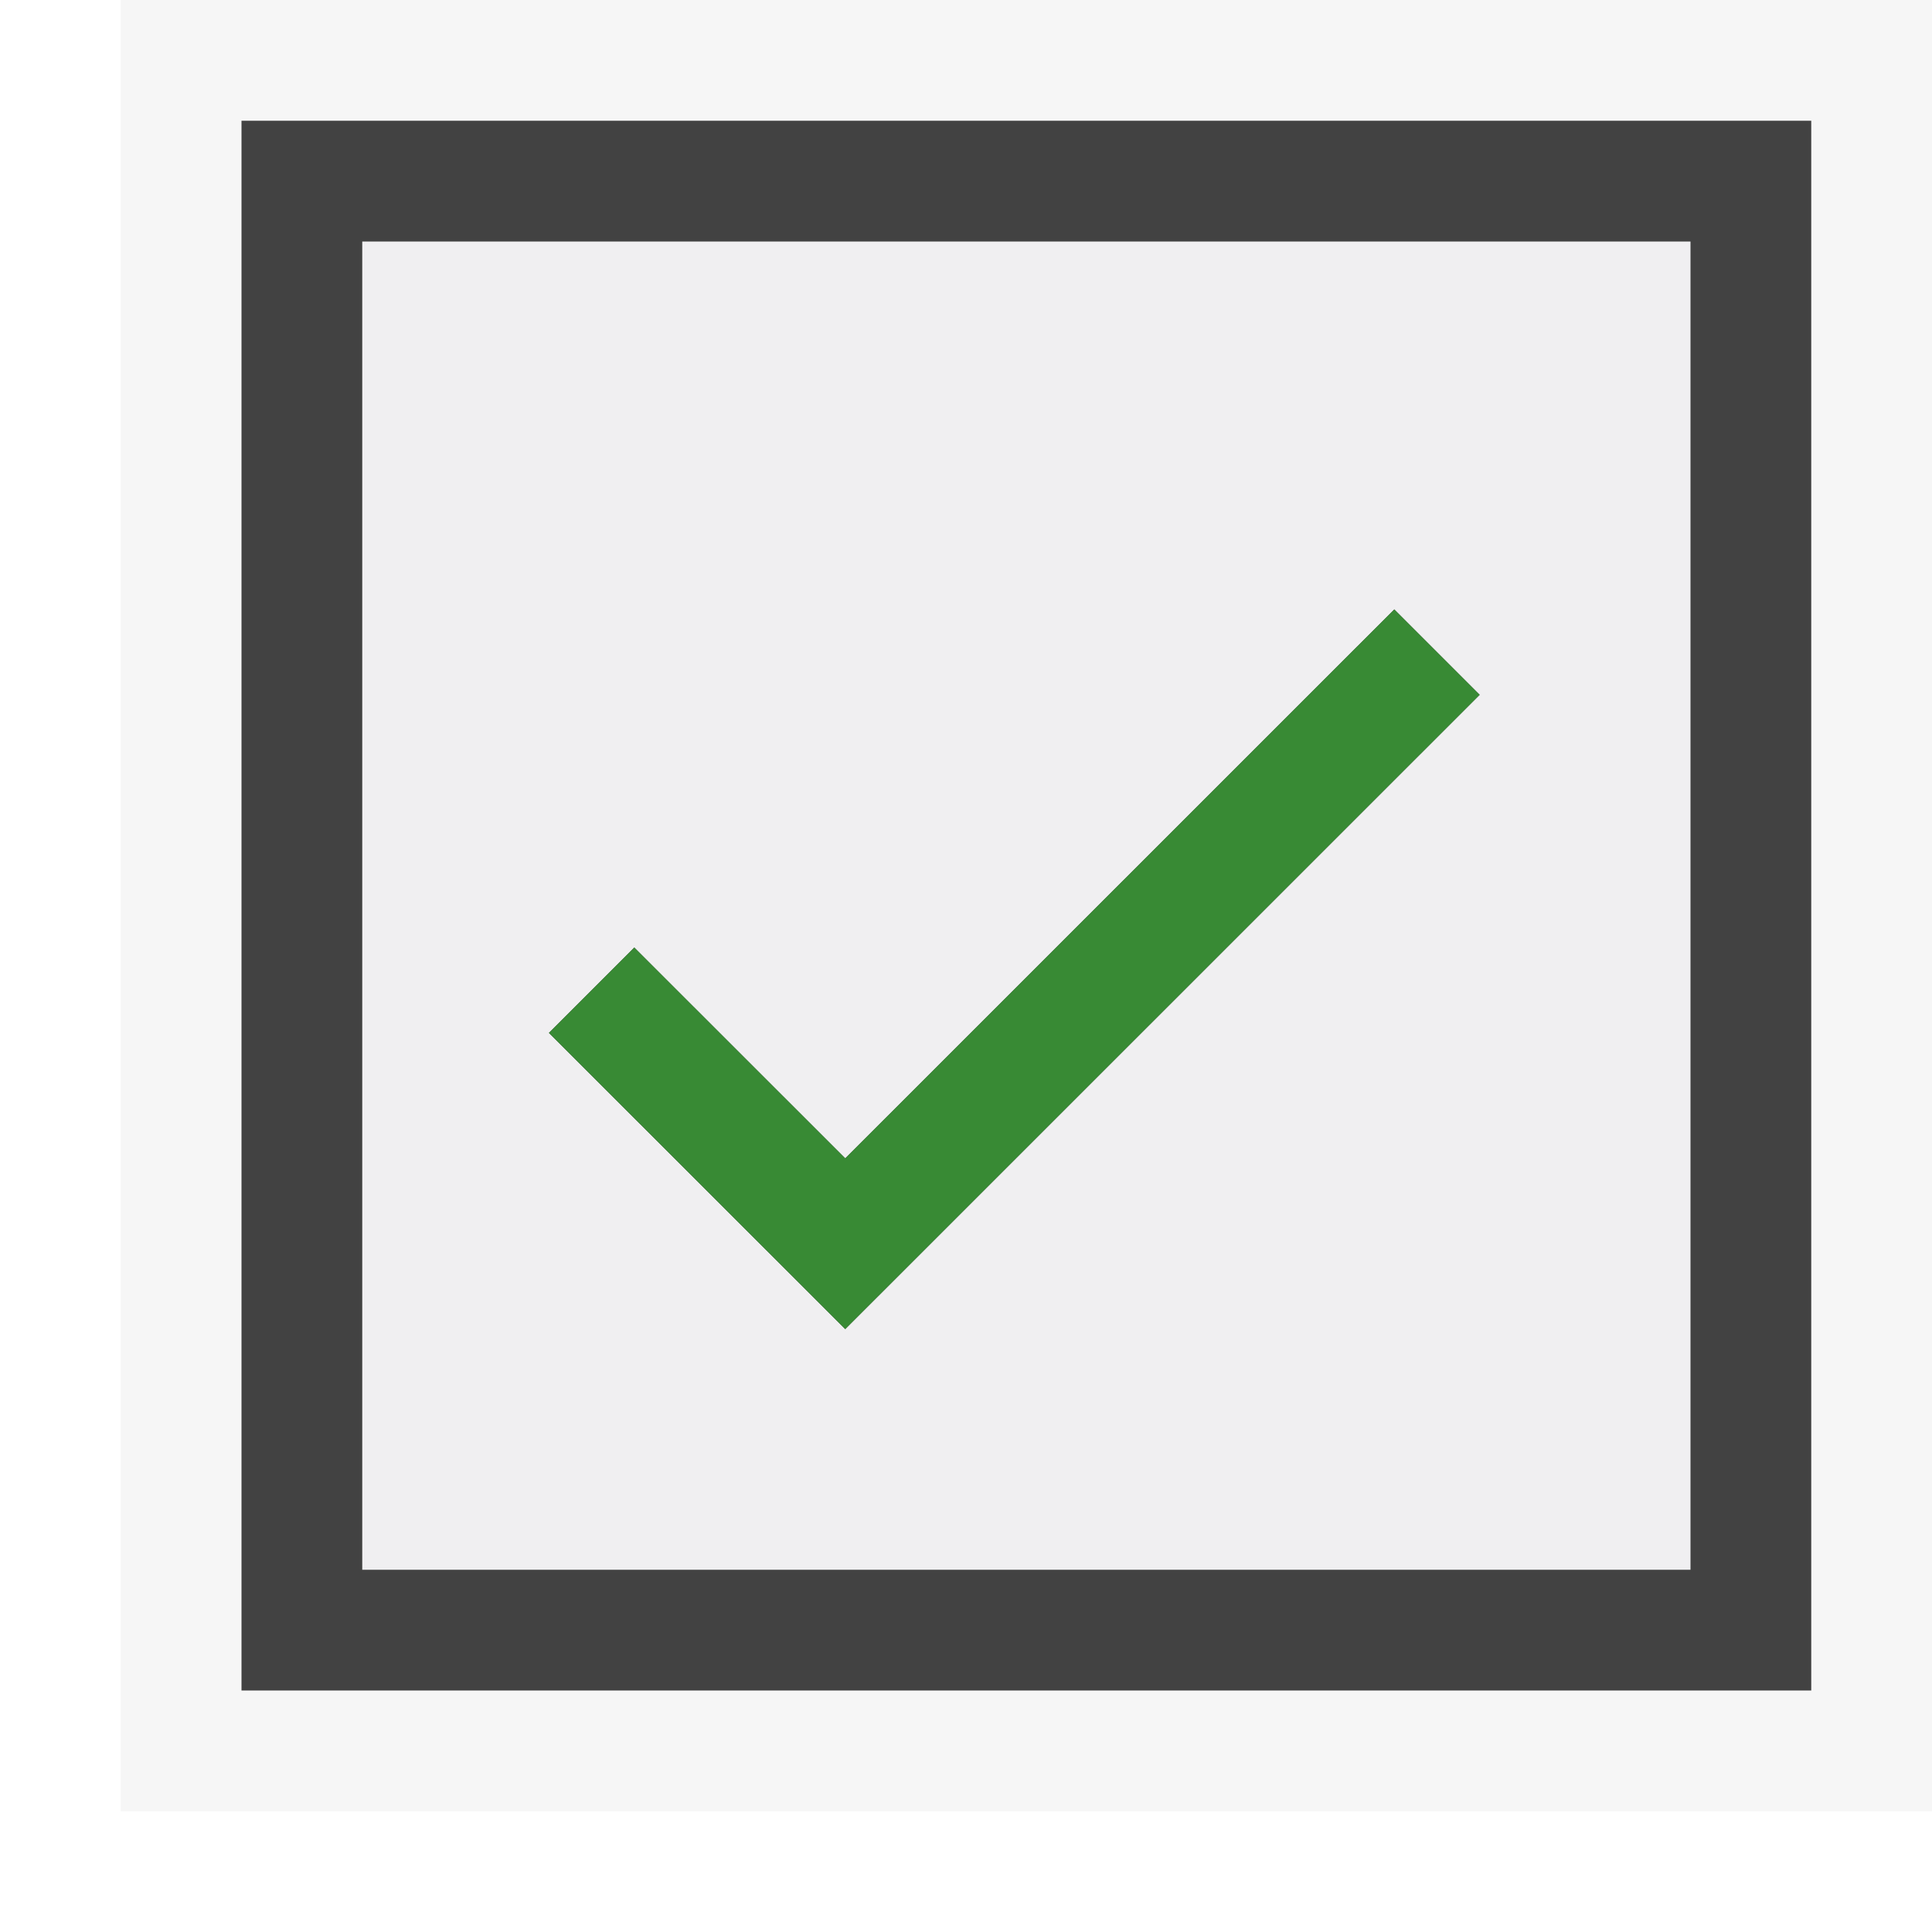
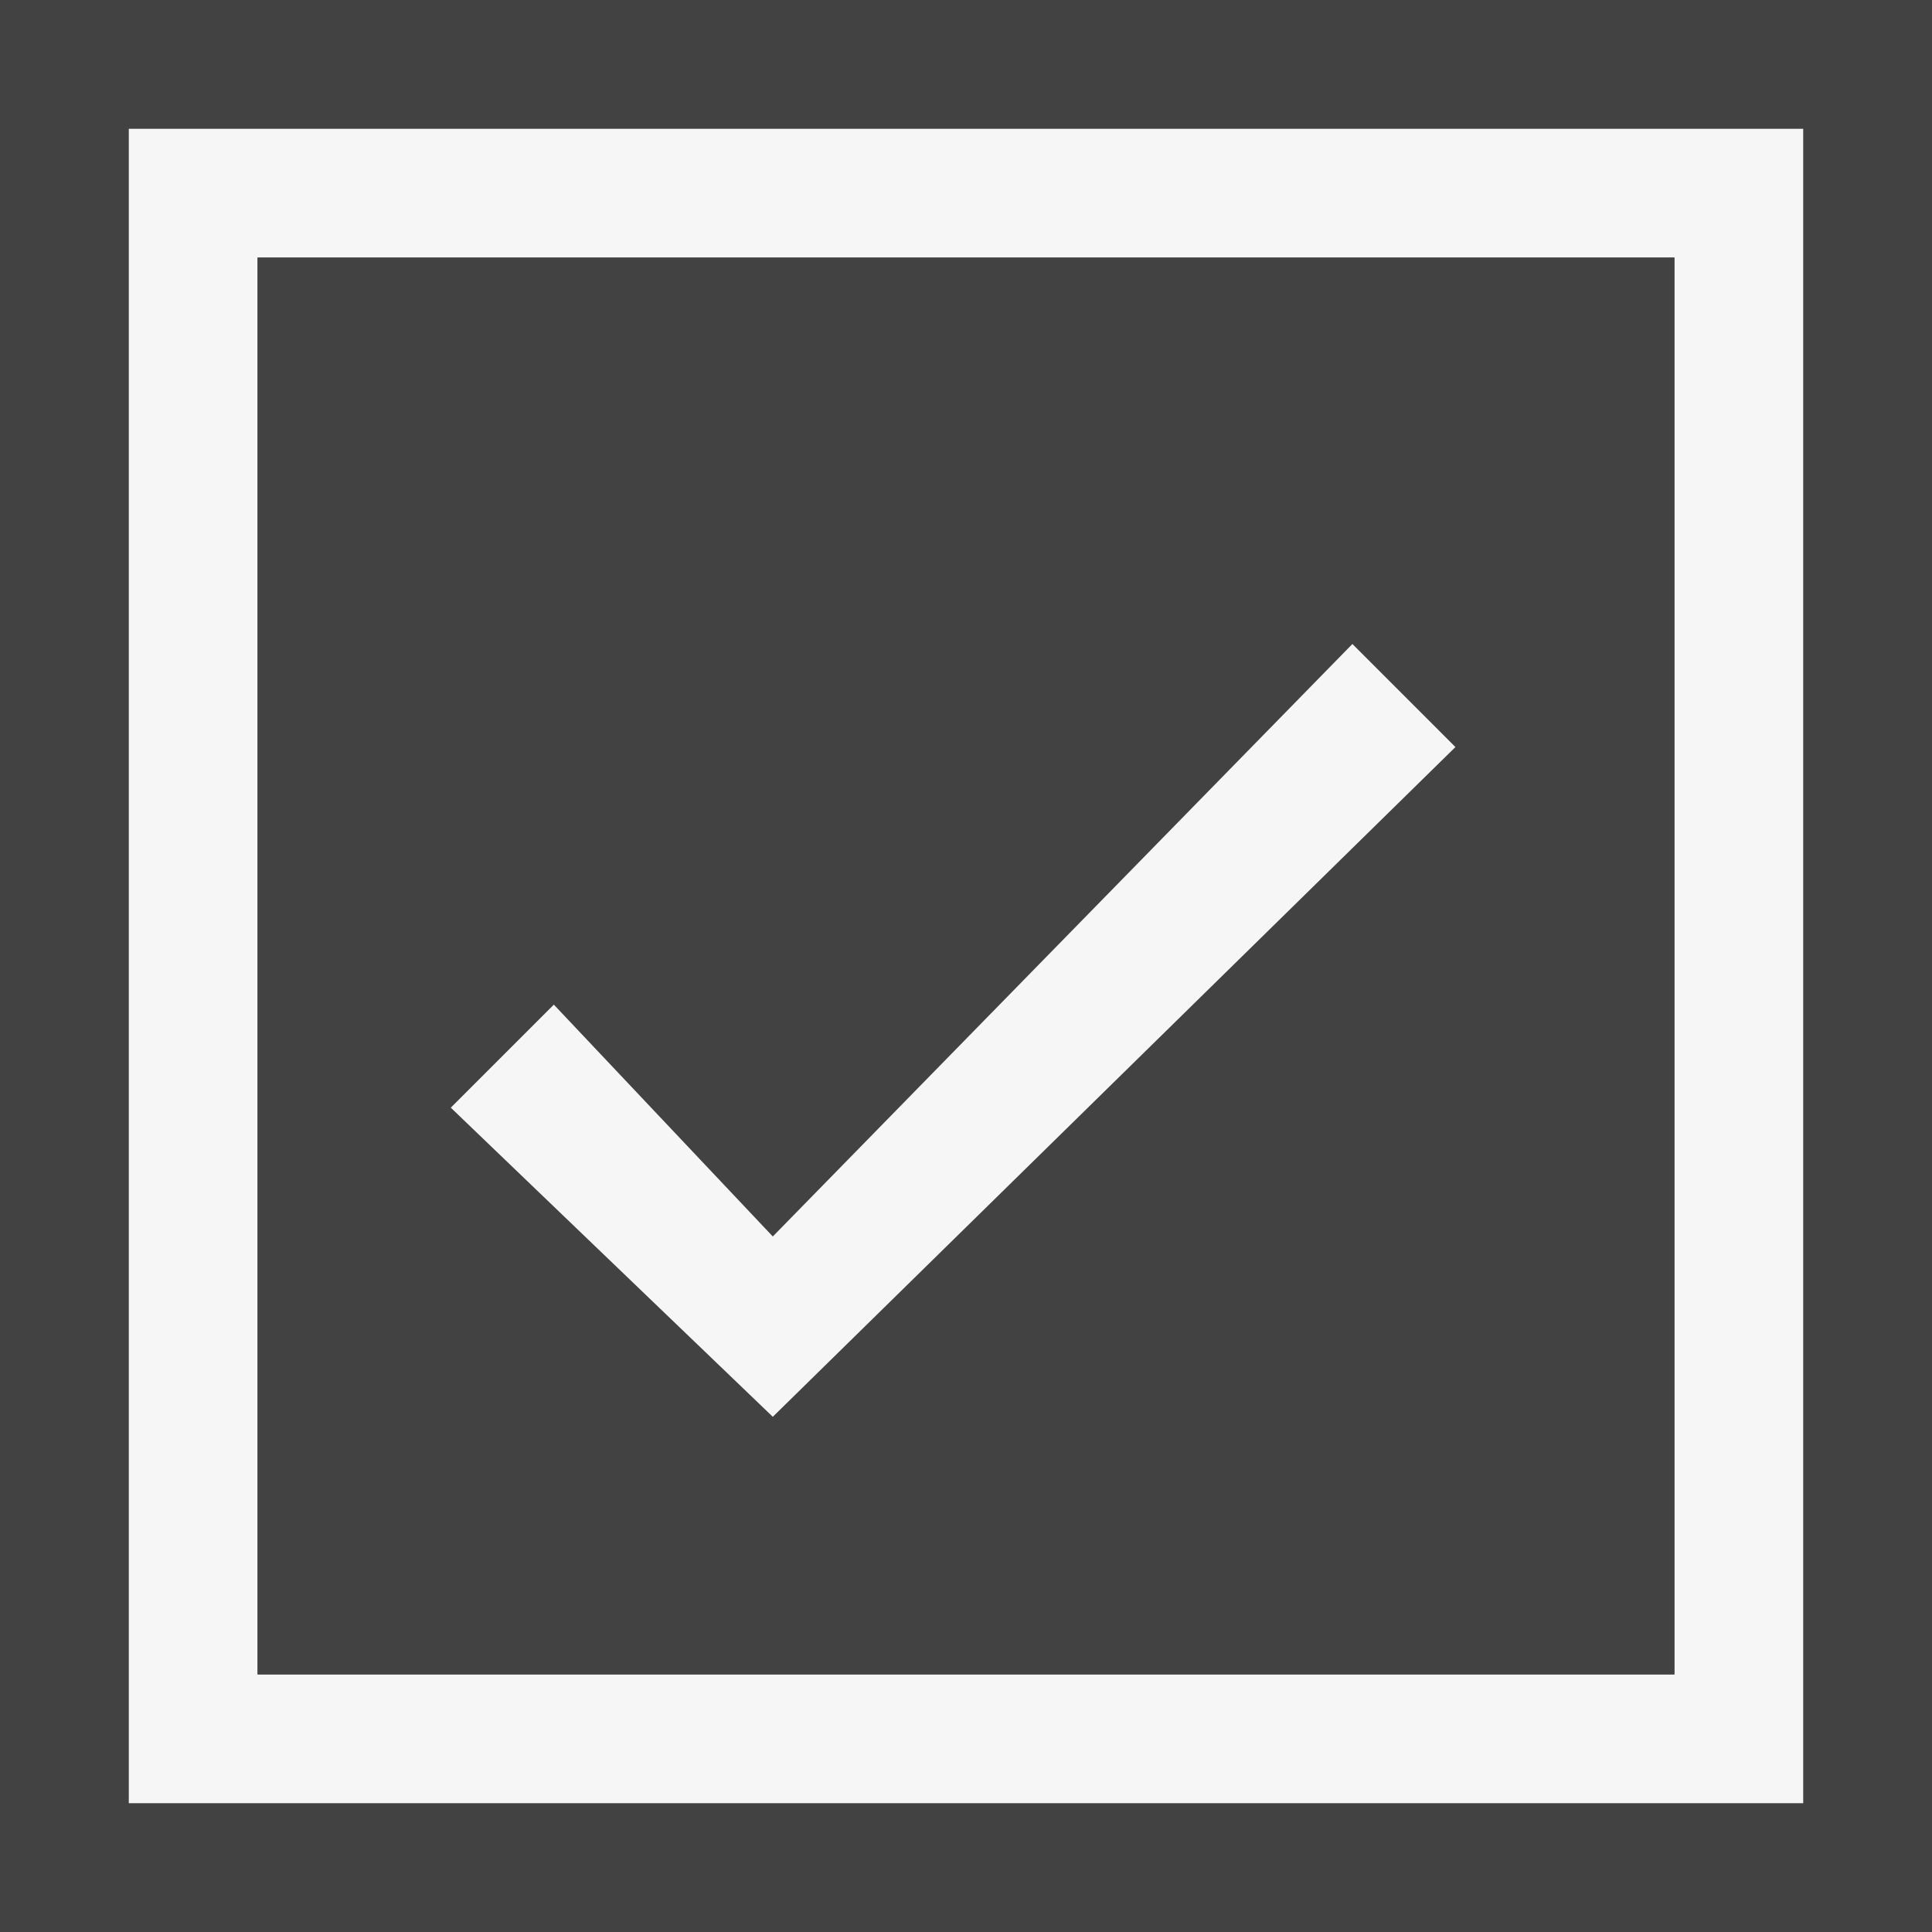
- <svg xmlns="http://www.w3.org/2000/svg" viewBox="0 0 16 16">
+ <svg xmlns="http://www.w3.org/2000/svg" viewBox="0 0 15 15">
  <defs>
-     <style>.a,.icon-canvas-transparent{fill:#f6f6f6}.icon-canvas-transparent{opacity:0}.icon-vs-bg{fill:#424242}.icon-vs-fg{fill:#f0eff1}.icon-vs-action-green{fill:#388a34}</style>
+     <style>.cls-1{fill:#424242;}.cls-2{fill:#f6f6f6;}</style>
  </defs>
-   <path class="icon-canvas-transparent" d="M16 16H0V0h16z" />
-   <path class="a" d="M1 0h15v15H1z" />
-   <path class="icon-vs-bg" d="M2 1v13h13V1z" />
-   <path class="icon-vs-bg" d="M3 2h11v11H3z" />
-   <path class="icon-vs-fg" d="M3 13h11V2H3zm2.253-5.153L7 9.593l4.547-4.546.707.707L7 11.007 4.546 8.554z" />
-   <path class="icon-vs-action-green" d="M7 11.007L4.546 8.554l.707-.707L7 9.593l4.547-4.546.707.707z" />
+   <g id="Layer_2" data-name="Layer 2">
+     <g id="Layer_1-2" data-name="Layer 1">
+       <path class="cls-1" d="M0,0H15V15H0Z" />
+       <path class="cls-2" d="M1,1V14H14V1Z" />
+       <path class="cls-1" d="M2,2H13V13H2Z" />
+       <path class="cls-1" d="M2,13H13V2H2ZM4.3,7.8,6,9.6,10.5,5l.8.8L6,11,3.5,8.6Z" />
+       <path class="cls-2" d="M6,11,3.5,8.6l.8-.8L6,9.6,10.5,5l.8.8Z" />
+     </g>
+   </g>
</svg>
